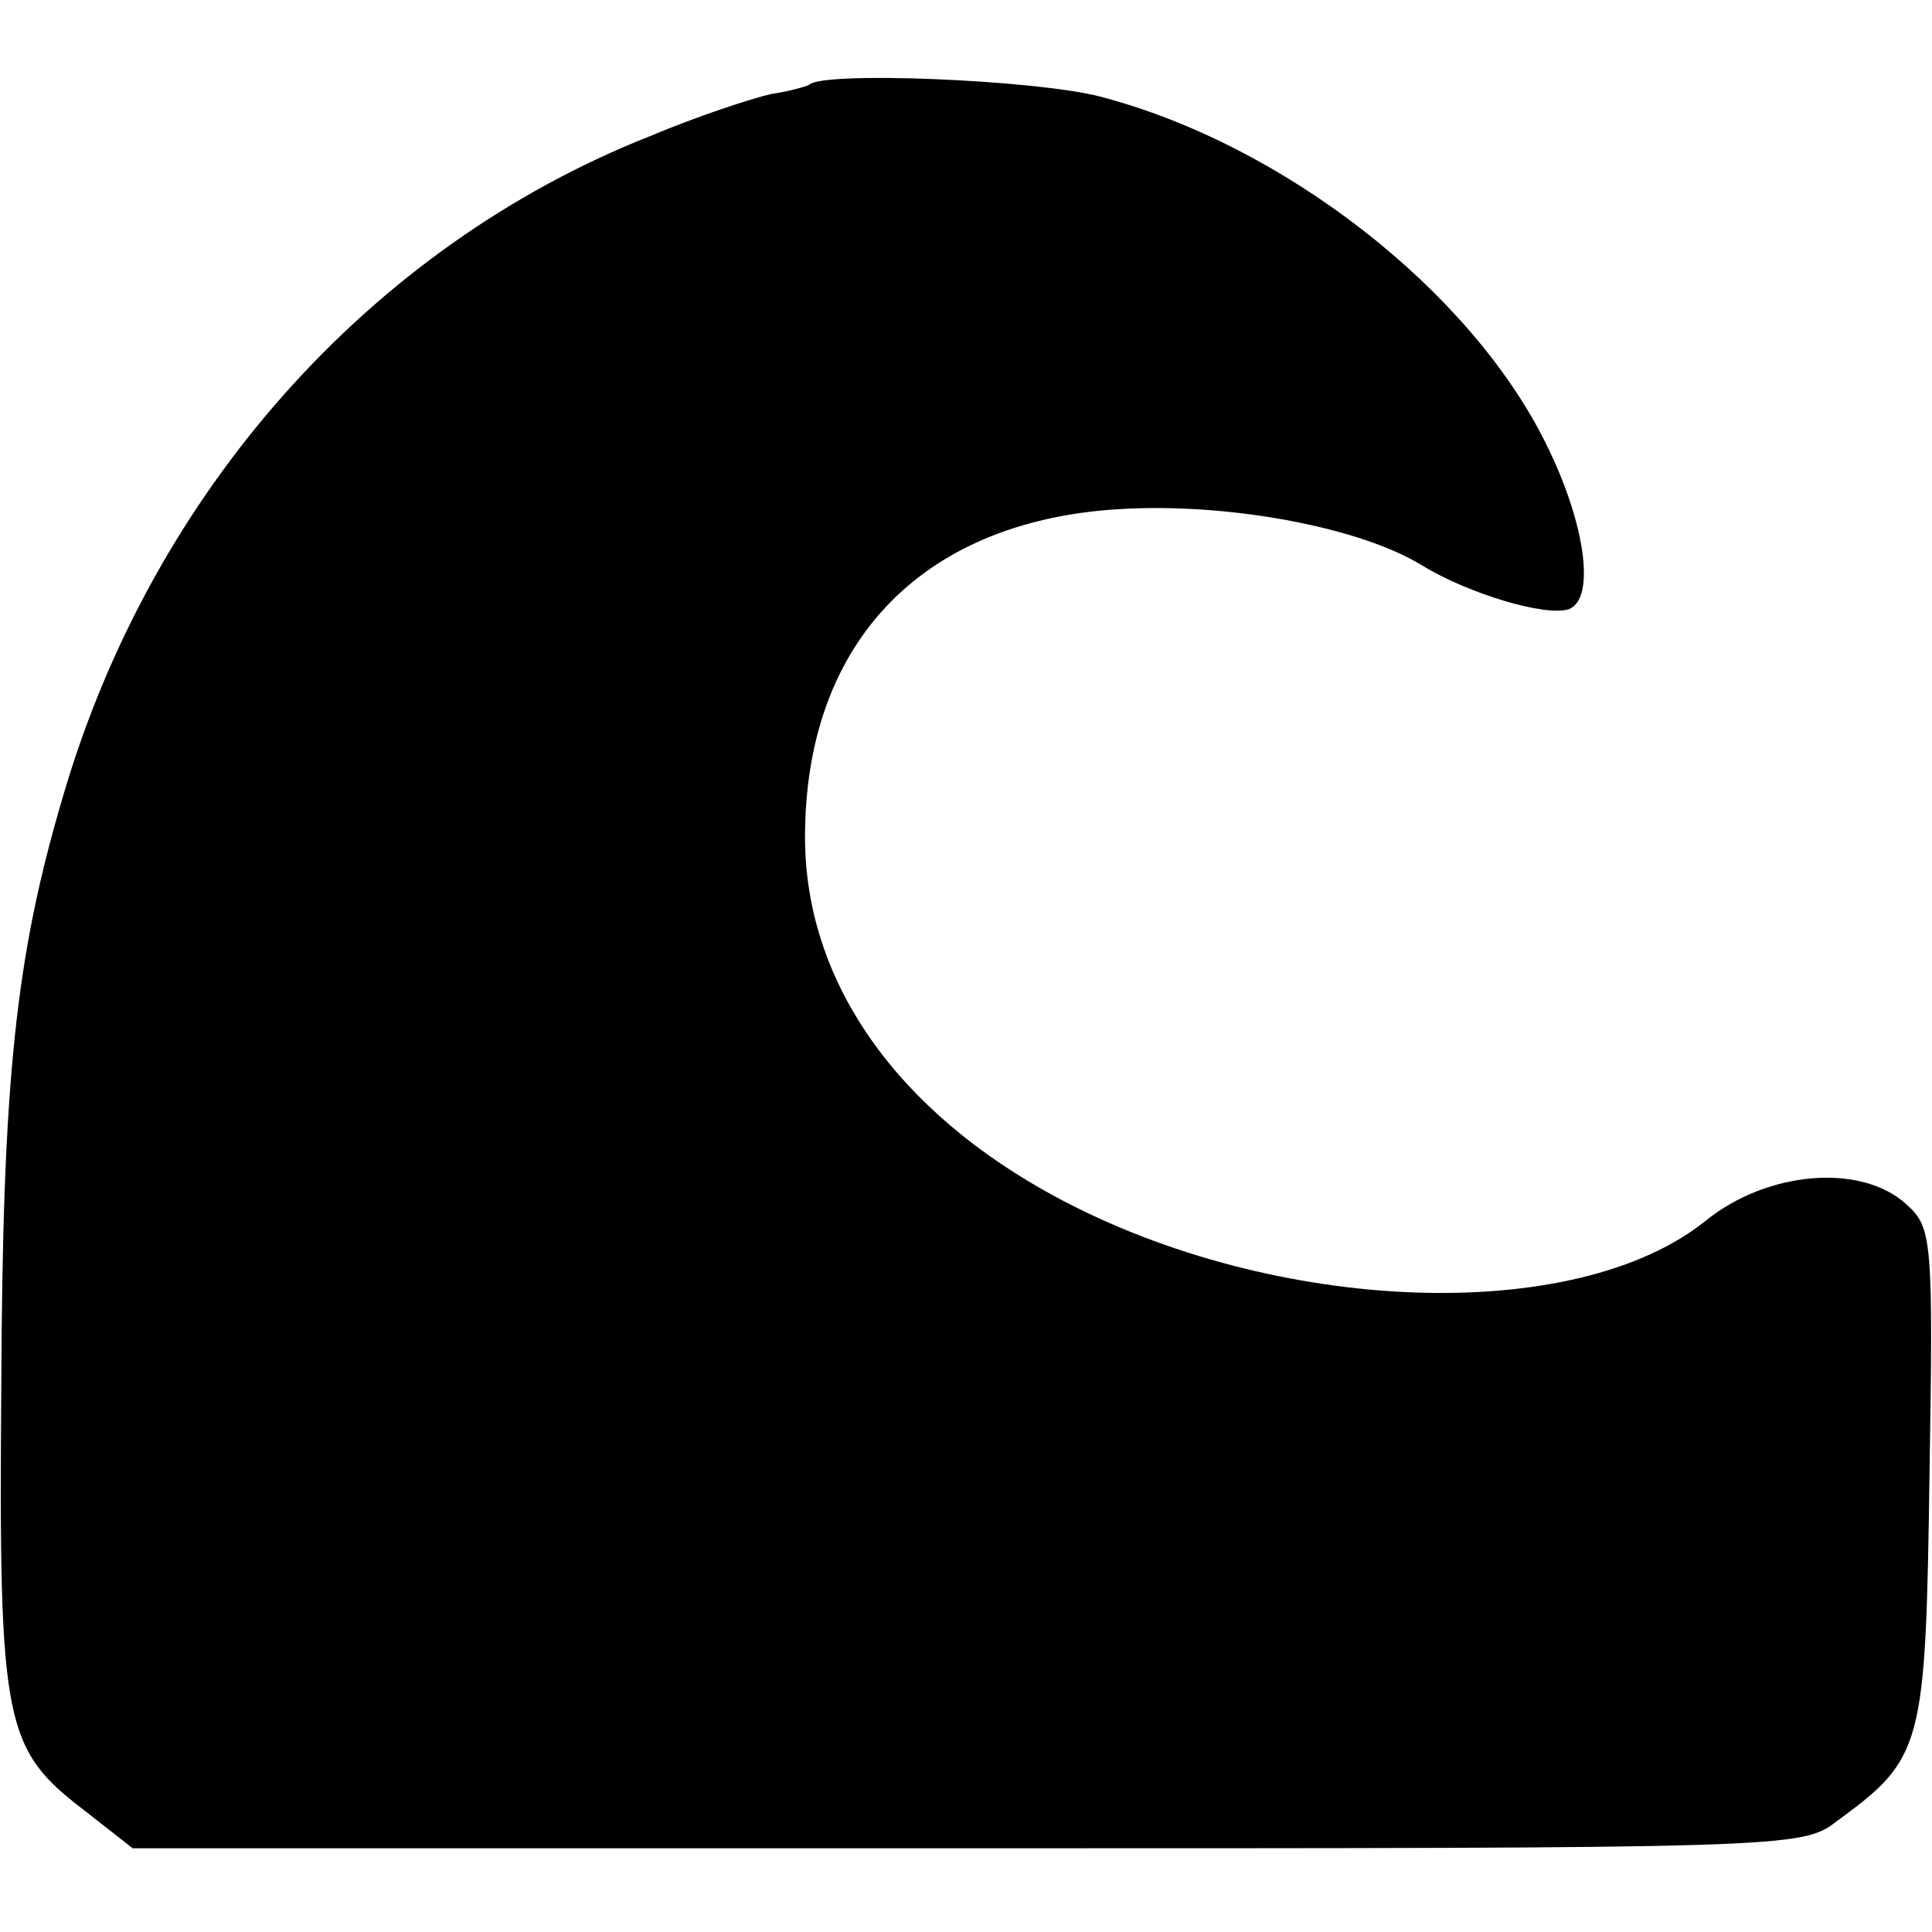
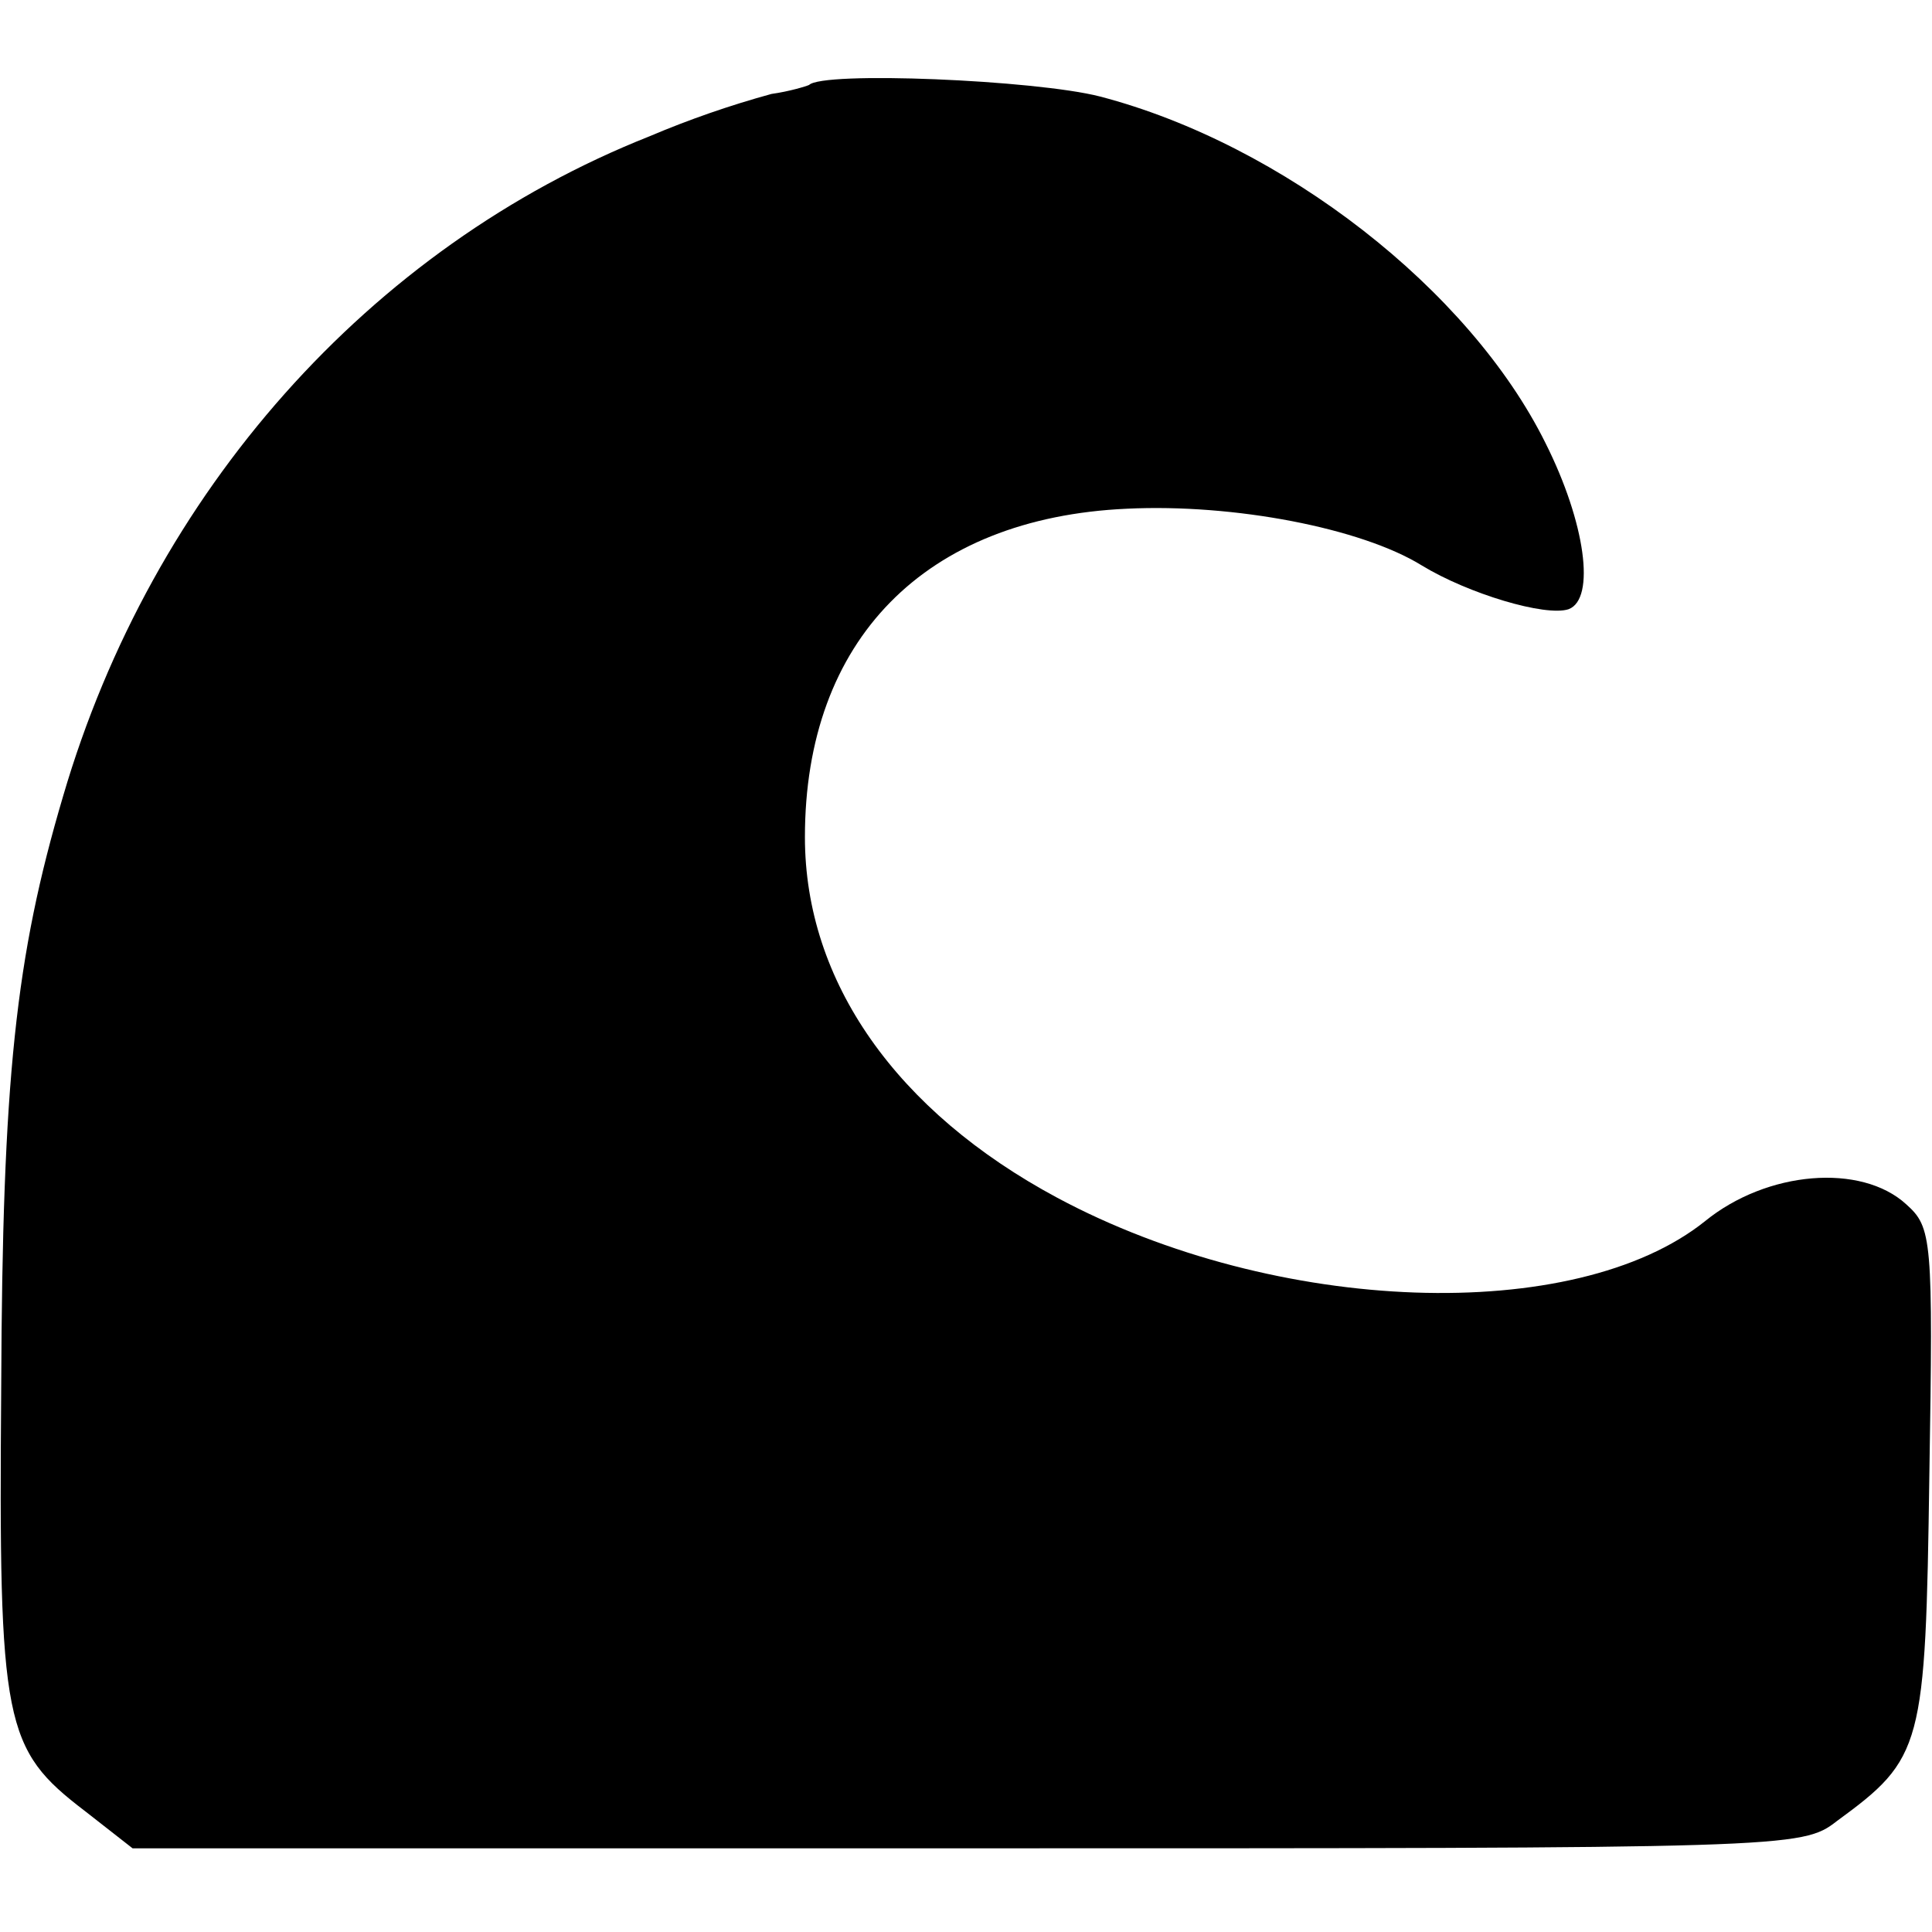
- <svg xmlns="http://www.w3.org/2000/svg" version="1.0" width="16pt" height="16pt" viewBox="0 0 16 16" preserveAspectRatio="xMidYMid meet">
-   <g transform="translate(0,16) scale(0.010667,-0.010667)" fill="#000000" stroke="none">
-     <path d="M628 1434 c-2 -1 -15 -5 -29 -7 -14 -3 -57 -17 -95 -33 -217 -86 -386 -276 -455 -512 -37 -125 -47 -220 -48 -459 -2 -262 2 -281 65 -329 l37 -29 648 0 c638 0 648 0 675 21 67 49 69 57 72 268 3 185 2 193 -18 211 -35 32 -108 26 -156 -13 -101 -81 -333 -73 -503 18 -125 67 -196 168 -196 280 0 153 93 248 250 255 83 4 182 -15 229 -44 36 -22 96 -40 114 -34 21 8 13 67 -18 129 -59 119 -204 232 -346 269 -50 13 -216 20 -226 9z" />
-   </g>
+ <svg xmlns="http://www.w3.org/2000/svg" version="1" width="21.333" height="21.333" viewBox="0 0 16 16">
+   <path d="M6.699.704c-.021.01-.16.053-.31.074a8.005 8.005 0 0 0-1.013.352C3.061 2.048 1.26 4.074.523 6.592.128 7.925.02 8.938.01 11.488c-.022 2.795.021 2.997.693 3.51l.395.309H8.01c6.805 0 6.912 0 7.2-.224.715-.523.736-.608.768-2.86.032-1.973.022-2.058-.192-2.25-.373-.341-1.152-.277-1.664.139-1.077.864-3.552.779-5.365-.192-1.334-.715-2.091-1.792-2.091-2.987 0-1.632.992-2.645 2.667-2.72.885-.043 1.941.16 2.442.47.384.234 1.024.426 1.216.362.224-.085.14-.715-.192-1.376-.629-1.27-2.176-2.475-3.69-2.87C8.576.662 6.806.587 6.699.705z" />
</svg>
